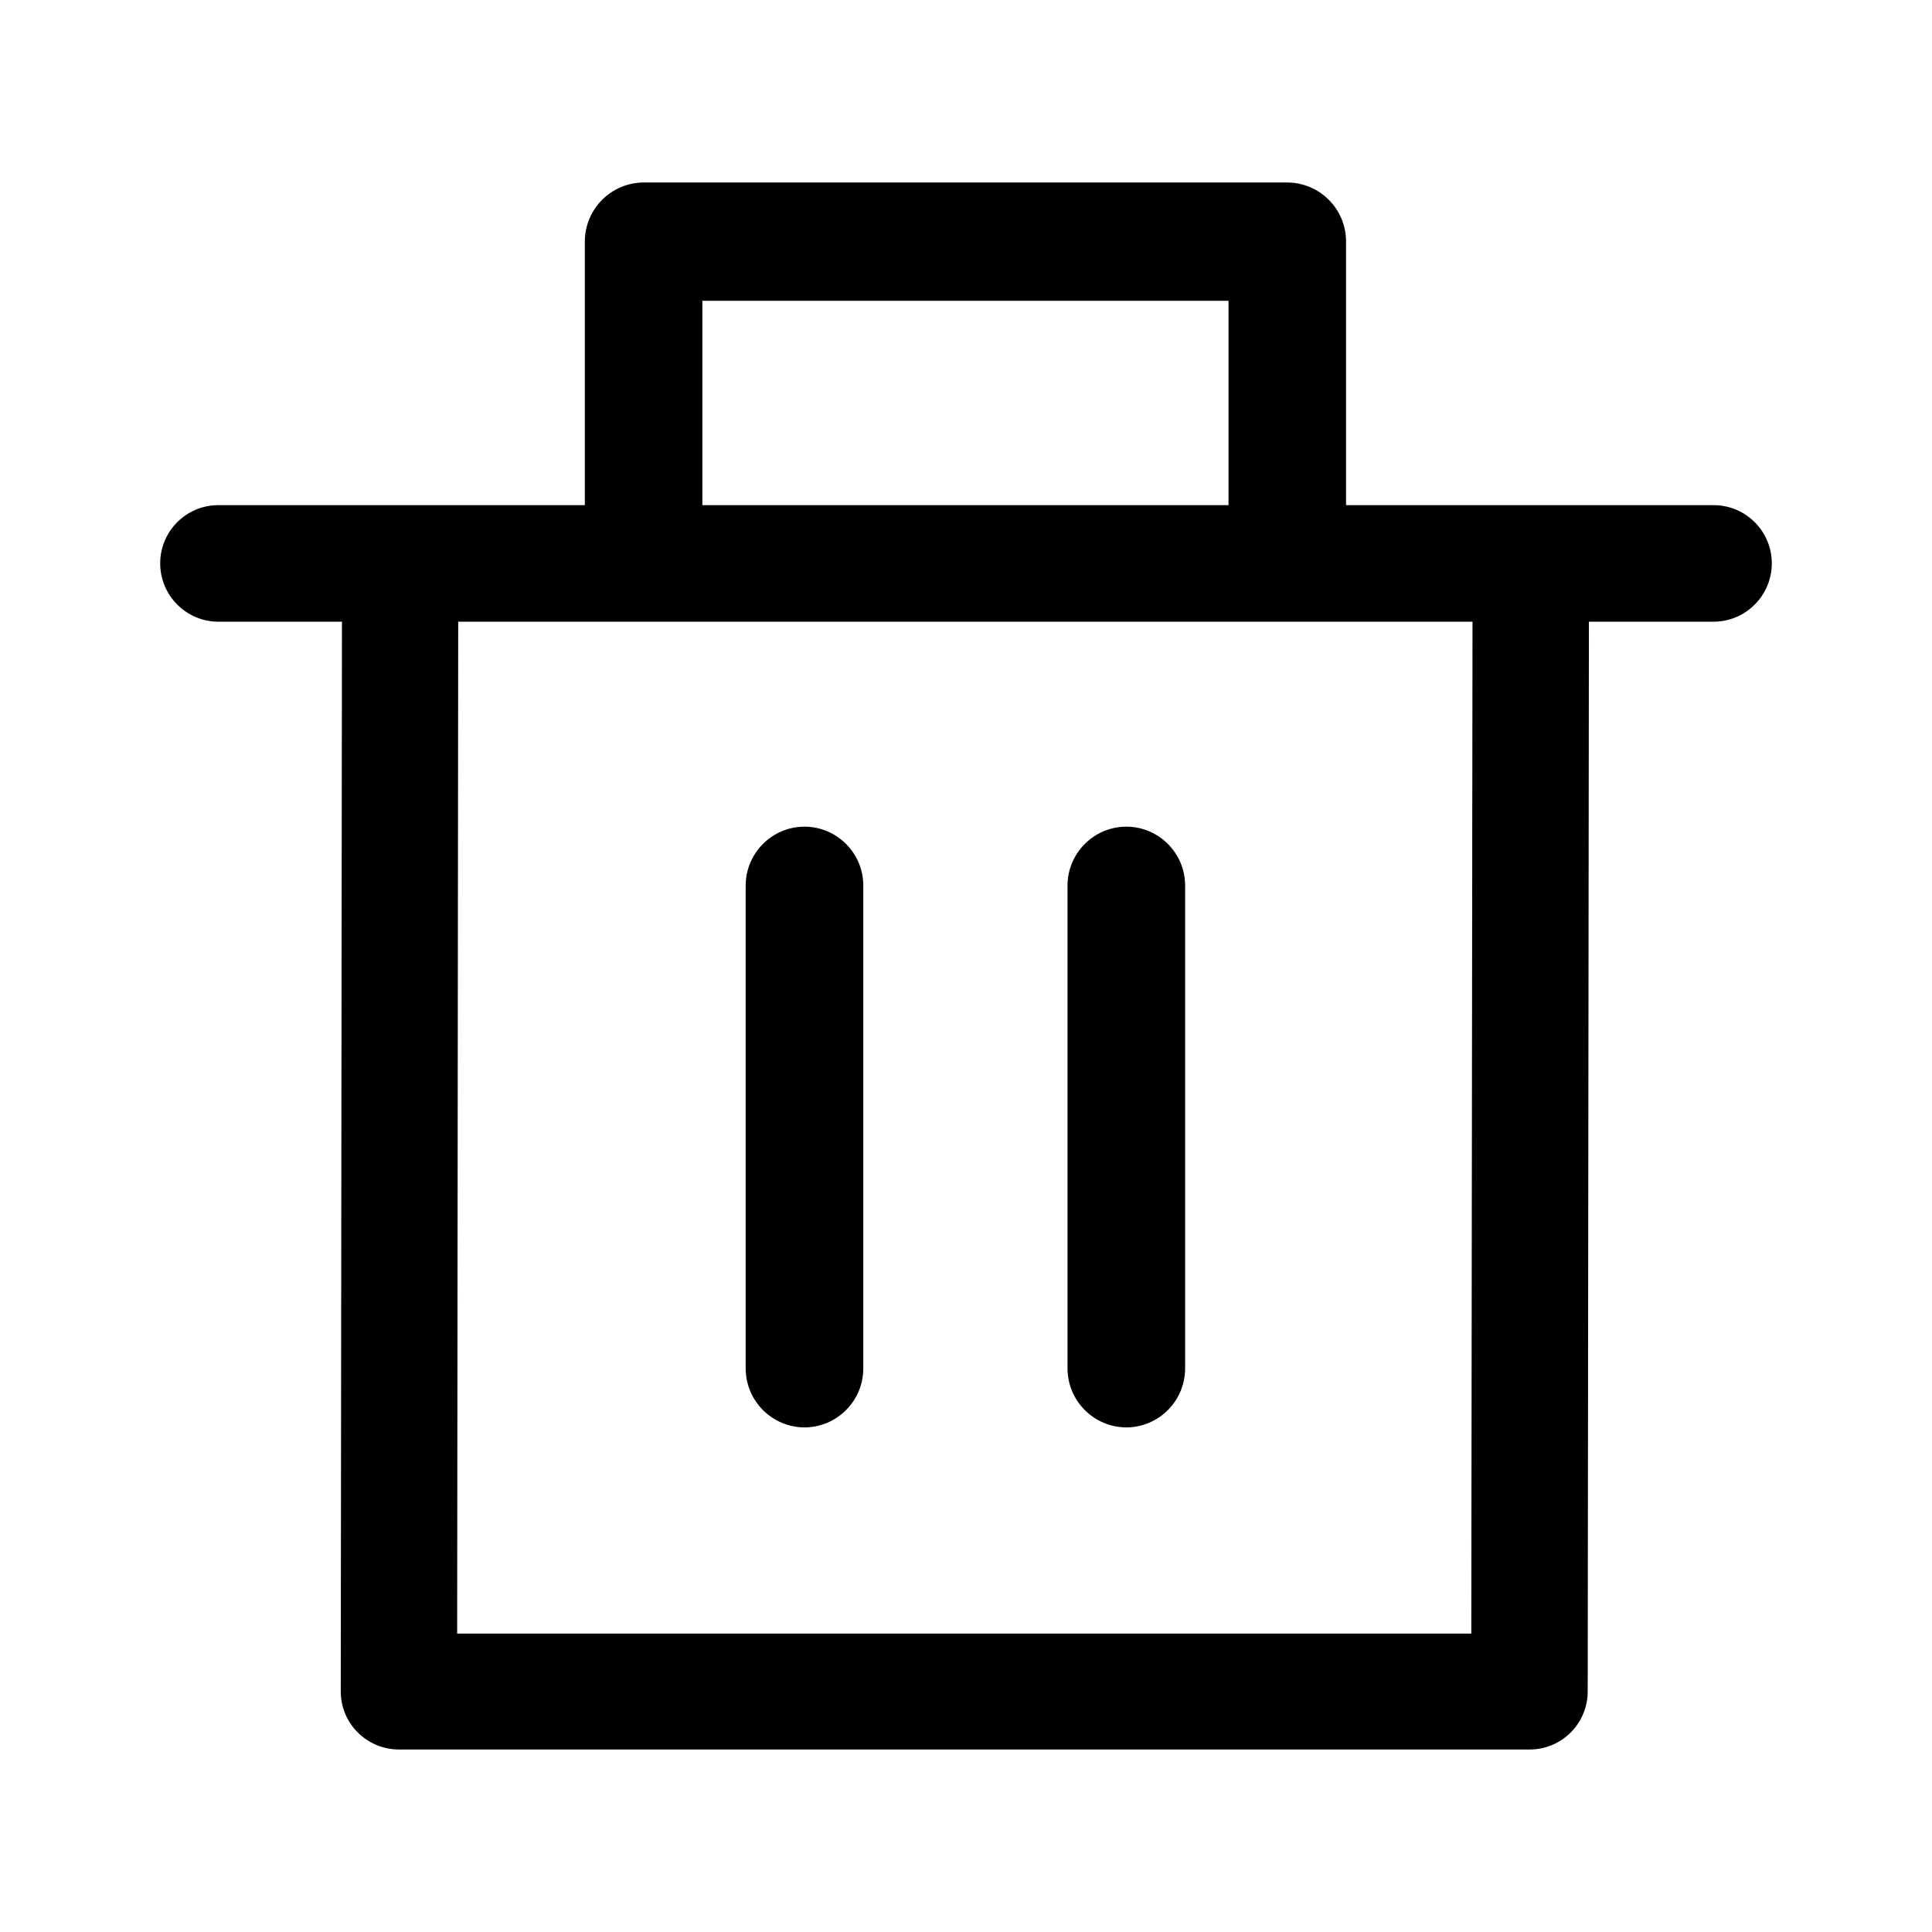
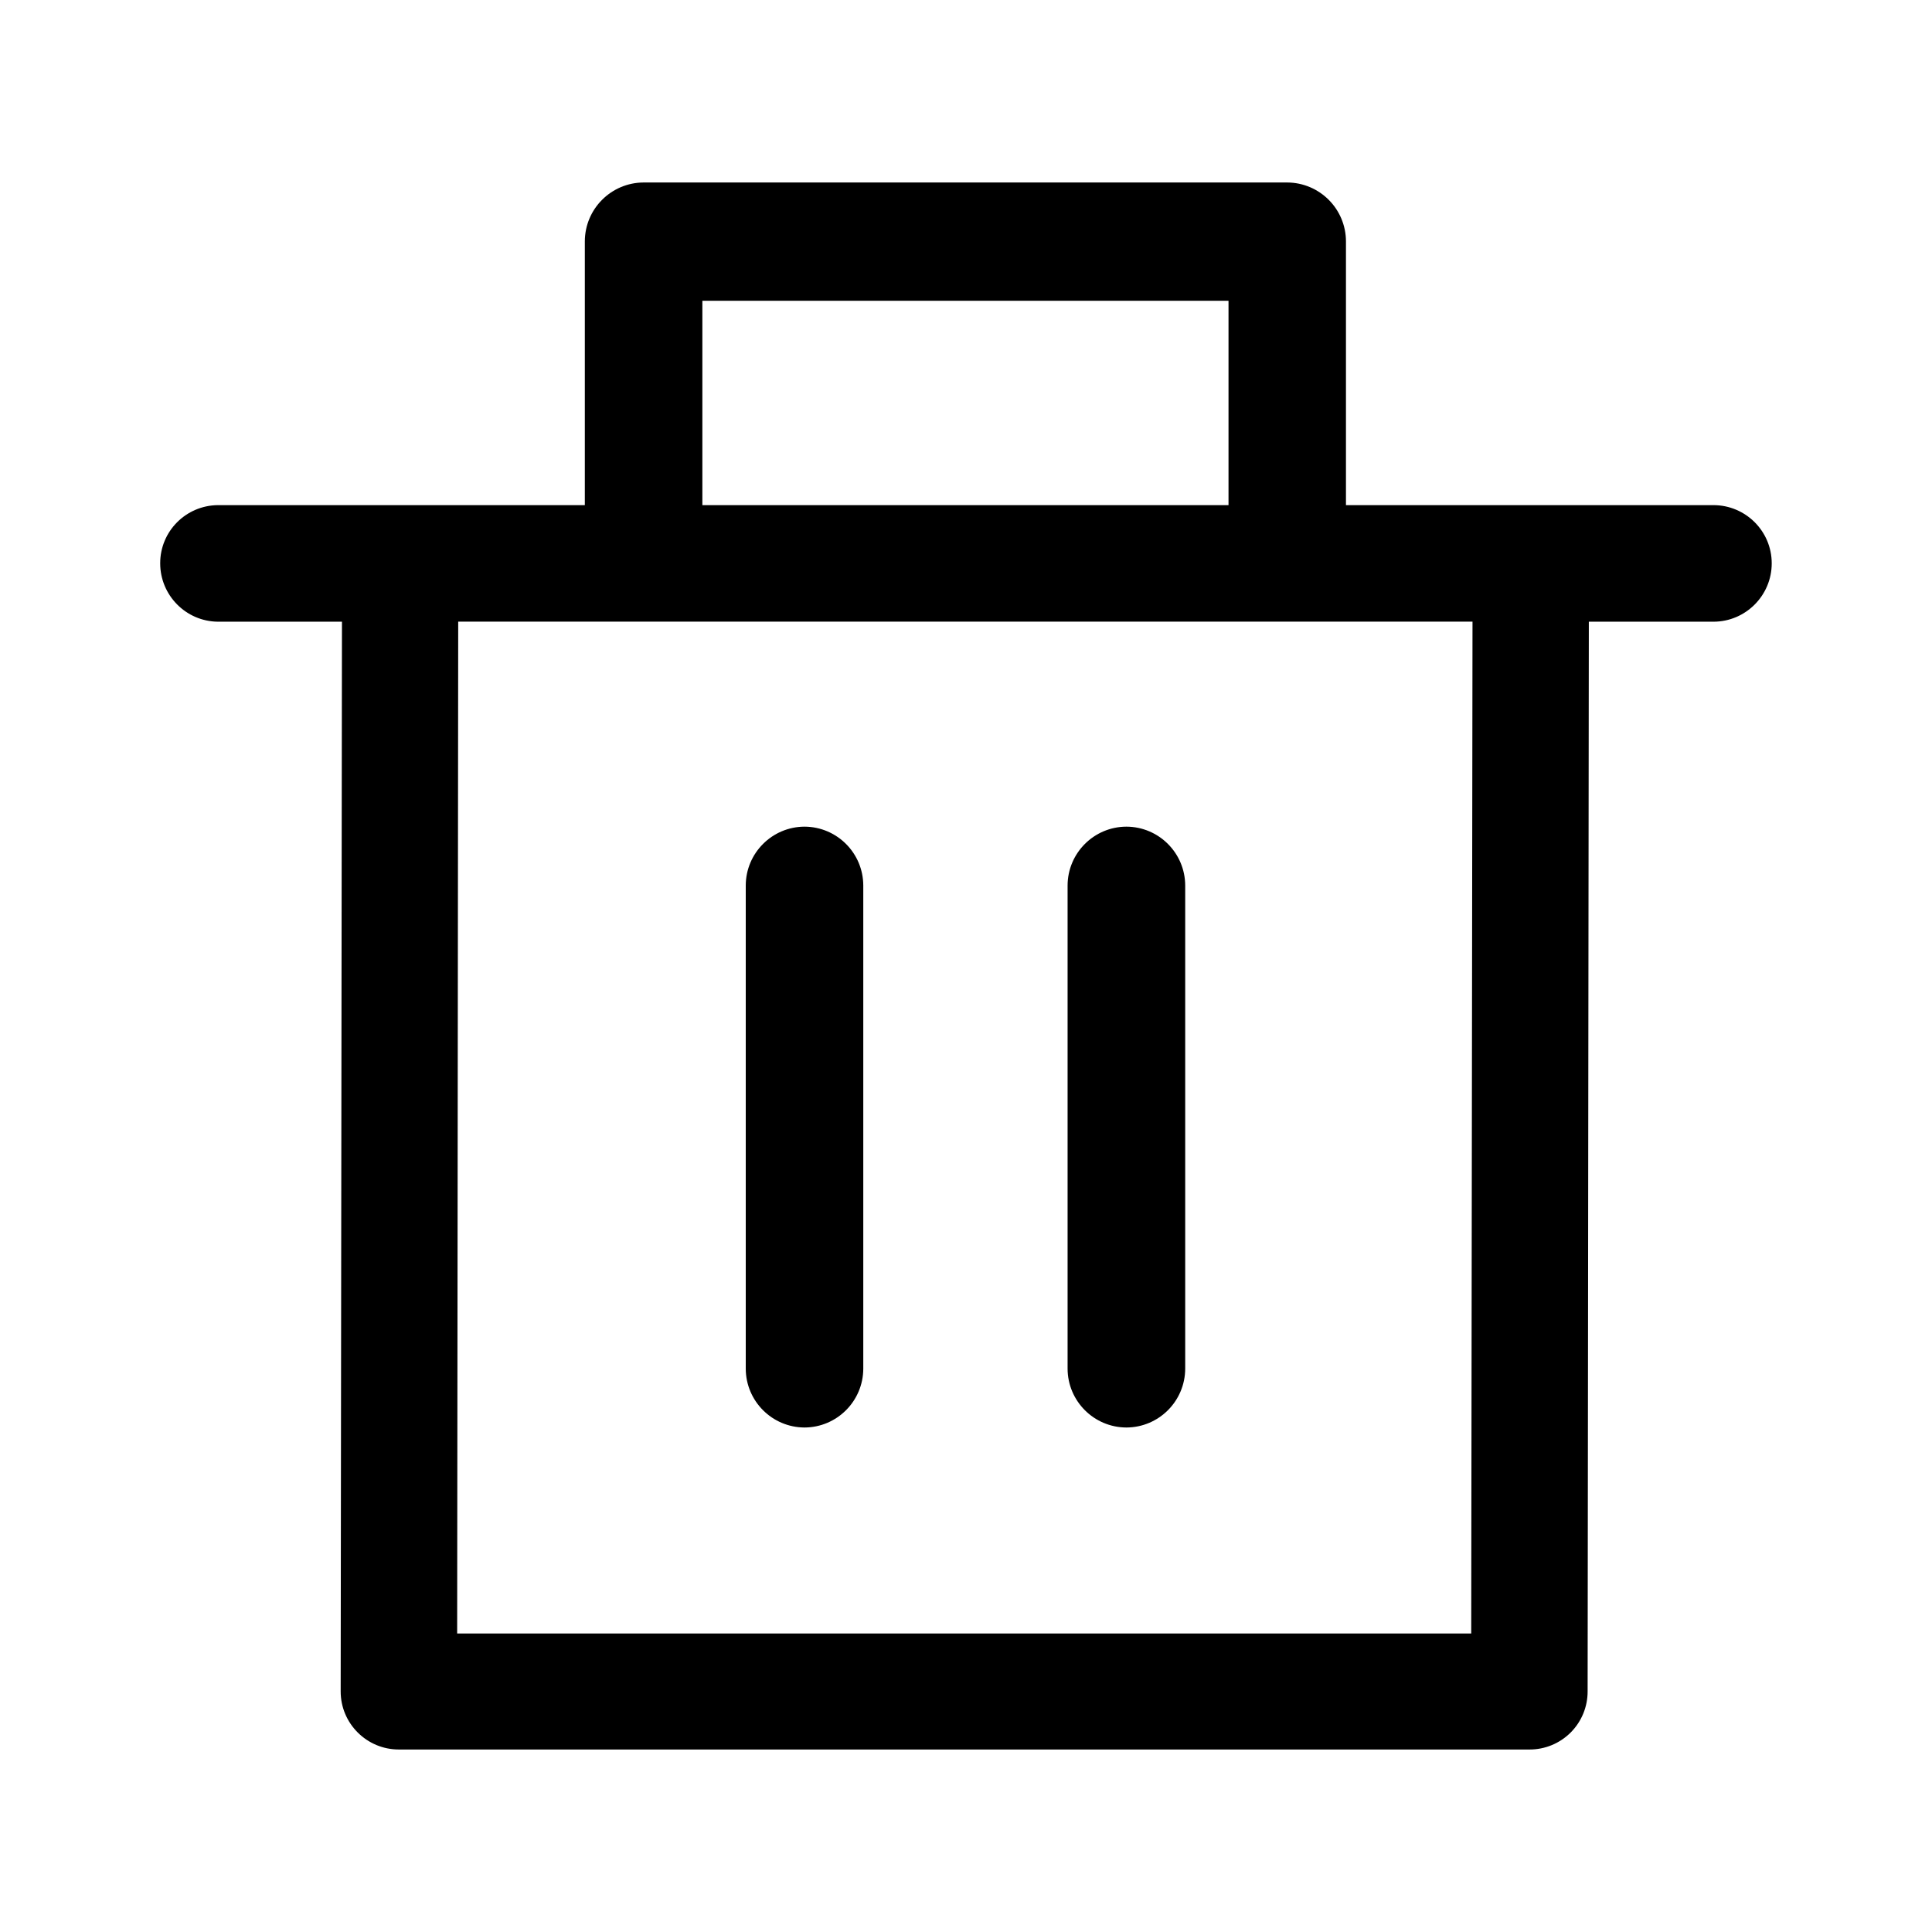
- <svg xmlns="http://www.w3.org/2000/svg" width="24" height="24" id="screenshot-99ce6fa3-641d-80f7-8006-51839944738d" viewBox="0 0 24 24" fill="none" version="1.1">
-   <g id="shape-99ce6fa3-641d-80f7-8006-51839944738d">
-     <g class="frame-container-wrapper">
-       <g class="frame-container-blur">
-         <g class="frame-container-shadows">
-           <g fill="none">
-             <g class="fills" id="fills-99ce6fa3-641d-80f7-8006-51839944738d">
-               <rect rx="0" ry="0" x="0" y="0" width="24" height="24" transform="matrix(1, 0, 0, 1, 0, 0)" class="frame-background" />
-             </g>
-             <g class="frame-children">
-               <g id="shape-99ce6fa3-641d-80f7-8006-518388320a9f" width="24" height="24" version="1.1" rx="0" ry="0" style="fill: rgb(0, 0, 0);">
-                 <g id="shape-99ce6fa3-641d-80f7-8006-518388388ec5" style="opacity: 1;">
-                   <g class="fills" id="fills-99ce6fa3-641d-80f7-8006-518388388ec5">
-                     <path d="M7.995,2.267C7.593,2.269,7.267,2.595,7.265,2.998L7.265,6.275L2.706,6.275C2.31,6.279,1.99,6.601,1.99,6.998C1.99,7.395,2.31,7.719,2.706,7.723L4.248,7.723L4.233,21.01C4.232,21.41,4.557,21.733,4.957,21.733L19.001,21.733C19.4,21.733,19.724,21.41,19.723,21.01L19.738,7.723L21.286,7.723C21.685,7.723,22.01,7.398,22.01,6.998C22.01,6.598,21.685,6.275,21.286,6.275L16.721,6.275L16.721,2.998C16.72,2.595,16.394,2.269,15.991,2.267ZM8.725,3.736L15.261,3.736L15.261,6.275L8.725,6.275ZM5.692,7.723L18.292,7.723L18.277,20.293L5.679,20.293Z" style="display: inline; stroke-linecap: round; stroke-linejoin: round; fill: rgb(0, 0, 0); fill-opacity: 1;" />
-                   </g>
-                 </g>
-                 <g id="shape-99ce6fa3-641d-80f7-8006-518388392a7b" style="opacity: 1;">
-                   <g class="fills" id="fills-99ce6fa3-641d-80f7-8006-518388392a7b">
-                     <path d="M9.994,10.269C9.591,10.27,9.265,10.596,9.263,10.999L9.263,17.001C9.265,17.404,9.591,17.73,9.994,17.732C10.396,17.73,10.723,17.404,10.724,17.001L10.724,10.999C10.723,10.596,10.396,10.27,9.994,10.269Z" style="display: inline; stroke-linecap: round; stroke-linejoin: round; fill: rgb(0, 0, 0); fill-opacity: 1;" />
-                   </g>
-                 </g>
-                 <g id="shape-99ce6fa3-641d-80f7-8006-518388395d9b" style="opacity: 1;">
-                   <g class="fills" id="fills-99ce6fa3-641d-80f7-8006-518388395d9b">
-                     <path d="M13.992,10.269C13.589,10.27,13.263,10.596,13.261,10.999L13.261,17.001C13.263,17.404,13.589,17.73,13.992,17.732C14.394,17.73,14.721,17.404,14.722,17.001L14.722,10.999C14.721,10.596,14.394,10.27,13.992,10.269Z" style="display: inline; stroke-linecap: round; stroke-linejoin: round; fill: rgb(0, 0, 0); fill-opacity: 1;" />
-                   </g>
-                 </g>
-               </g>
-             </g>
-           </g>
+ <svg fill="none" viewBox="0 0 24 24">
+   <g class="frame-container-wrapper">
+     <g class="frame-container-blur">
+       <g class="frame-container-shadows">
+         <g class="fills">
+           <rect width="24" height="24" class="frame-background" rx="0" ry="0" />
+         </g>
+         <g fill="#000" class="frame-children">
+           <path d="M7.995 2.267a.733.733 0 0 0-.73.731v3.277h-4.559c-.397.004-.717.326-.716.723-0.0.397.32.721.716.725H4.248L4.232 21.01c-.001.4.325.724.724.723h14.044a.72.72 0 0 0 .722-.723l.015-13.287h1.548c.399 0.0.724-.325.724-.725s-.325-.723-.724-.723h-4.565V2.998a.733.733 0 0 0-.73-.731Zm.73 1.469h6.536v2.539H8.725Zm-3.033 3.986h12.6l-.016 12.57H5.679Z" class="fills" />
+           <path d="M9.994 10.269a.733.733 0 0 0-.73.731v6.002a.733.733 0 0 0 .73.731.733.733 0 0 0 .73-.731v-6.002a.733.733 0 0 0-.73-.731ZM13.992 10.269a.733.733 0 0 0-.73.731v6.002a.733.733 0 0 0 .73.731.733.733 0 0 0 .731-.731v-6.002a.733.733 0 0 0-.731-.731Z" class="fills" />
        </g>
      </g>
    </g>
  </g>
</svg>
